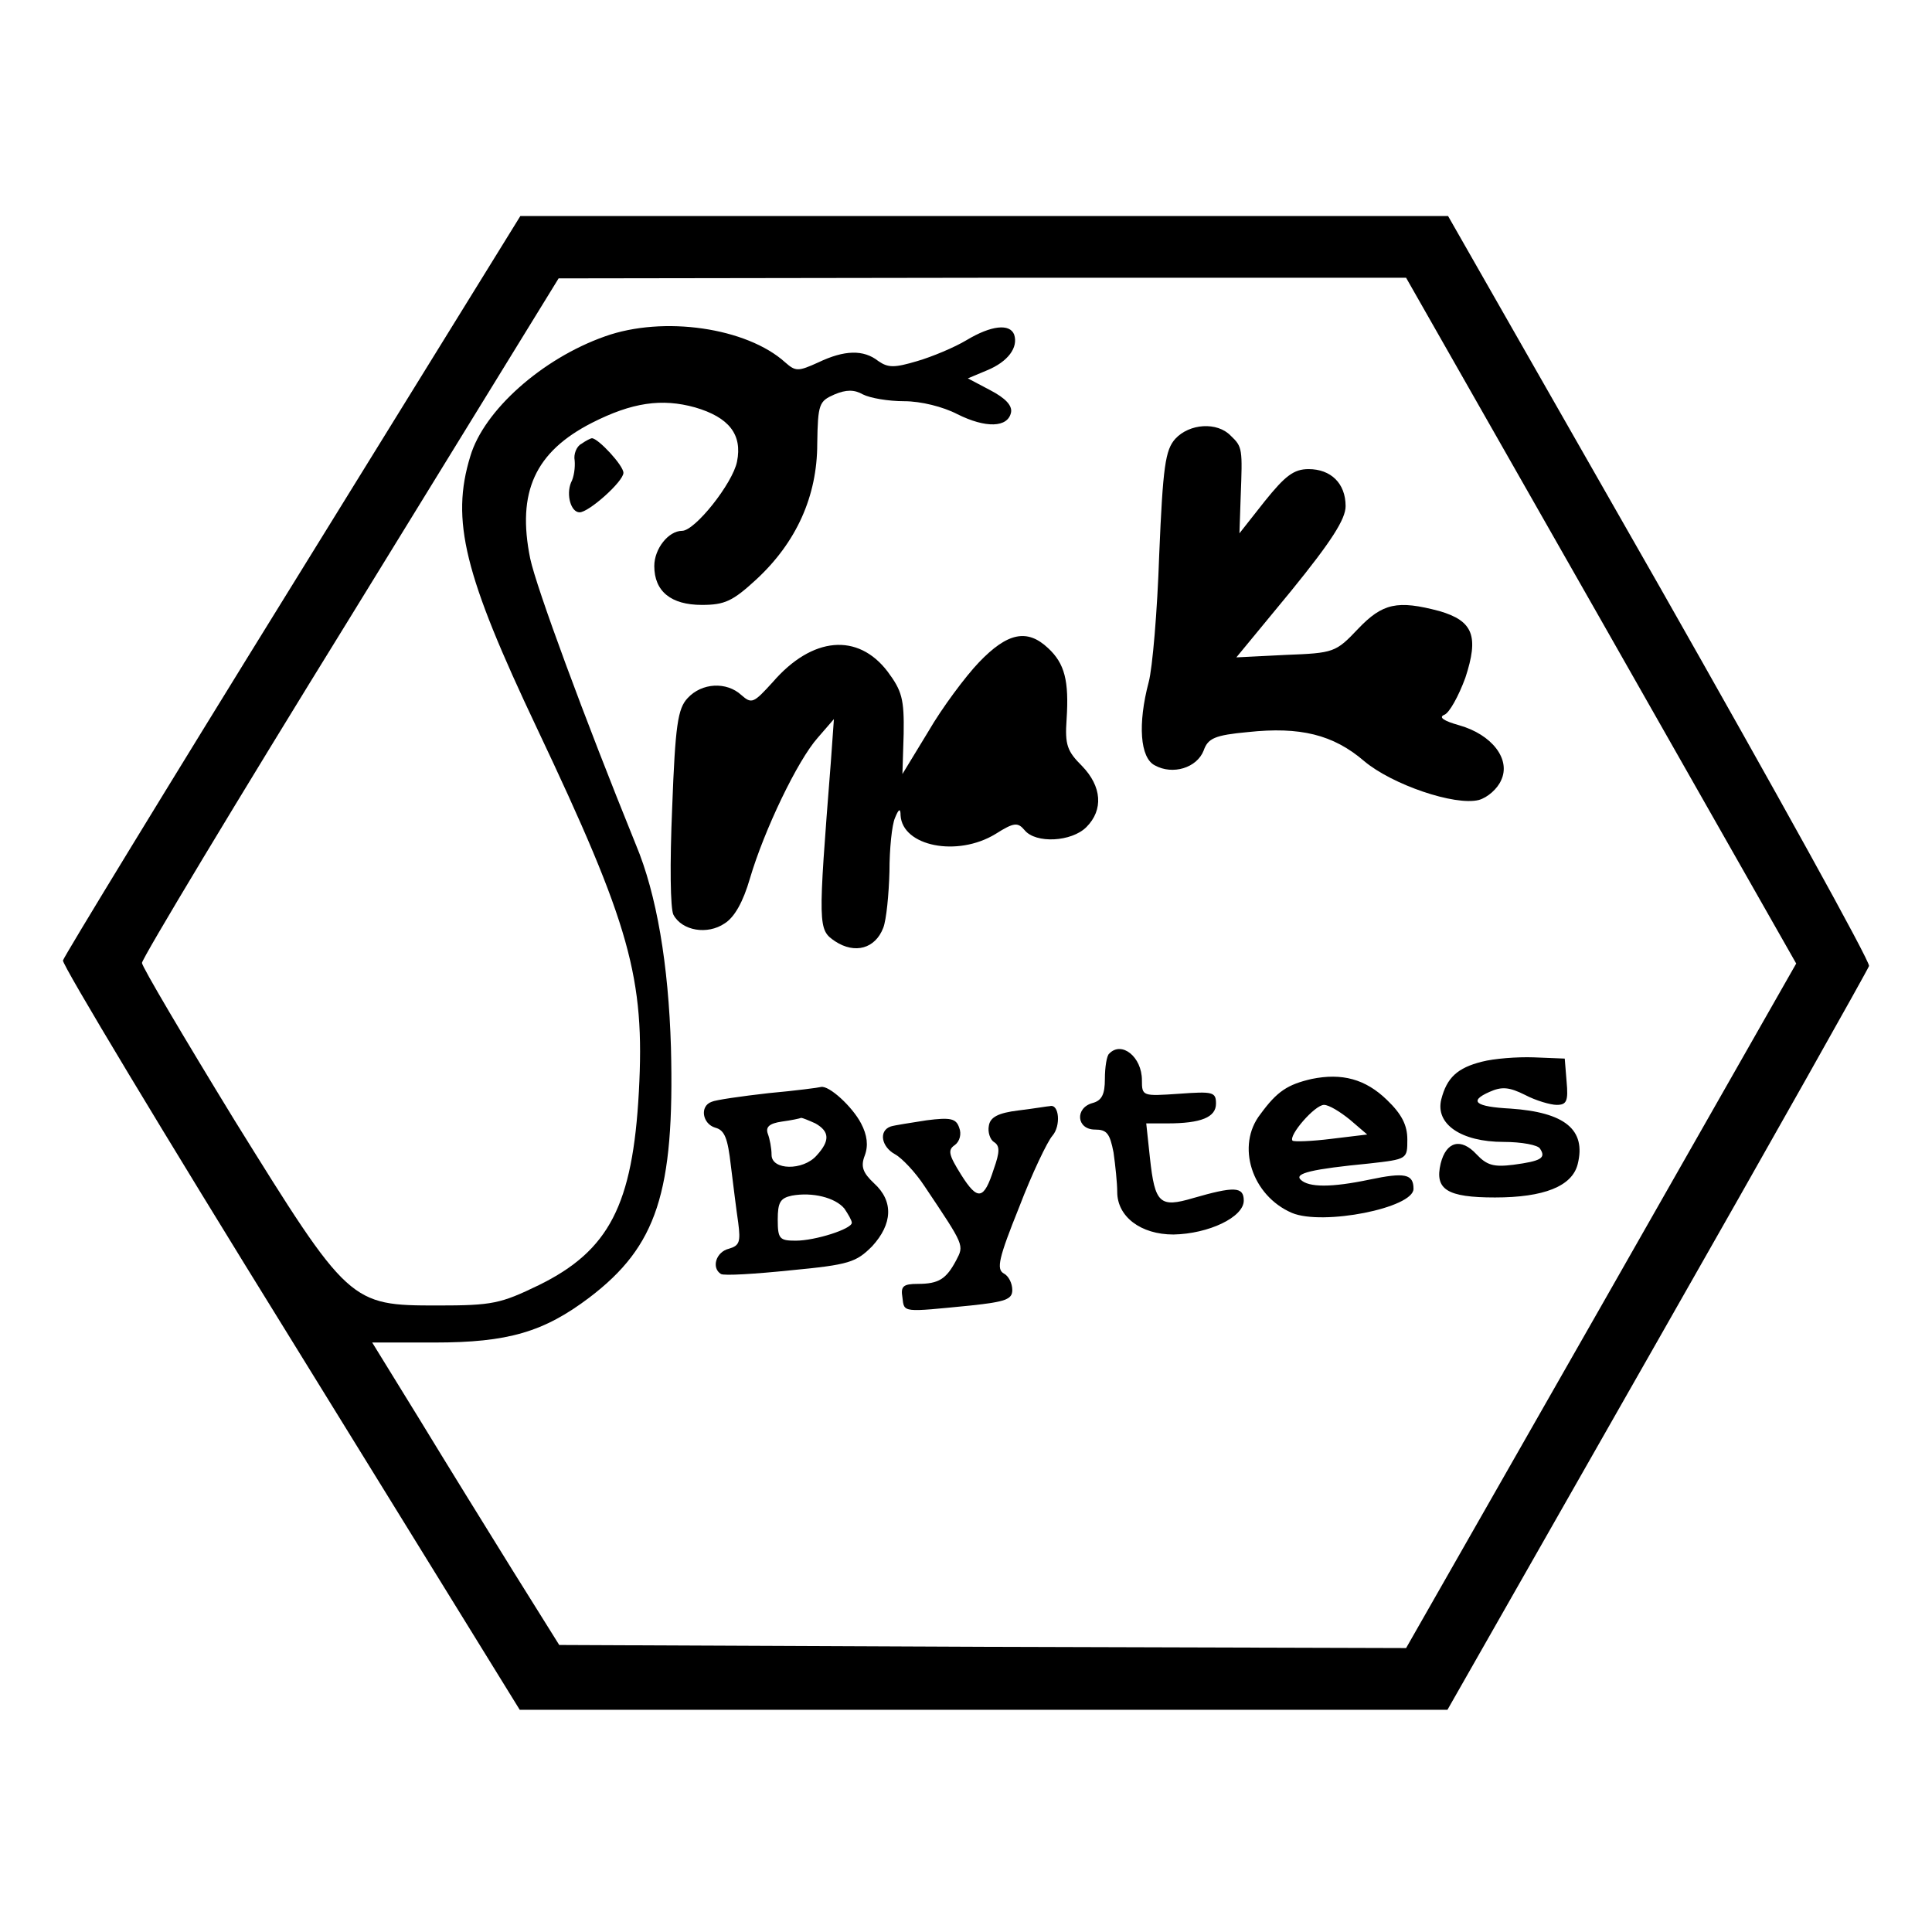
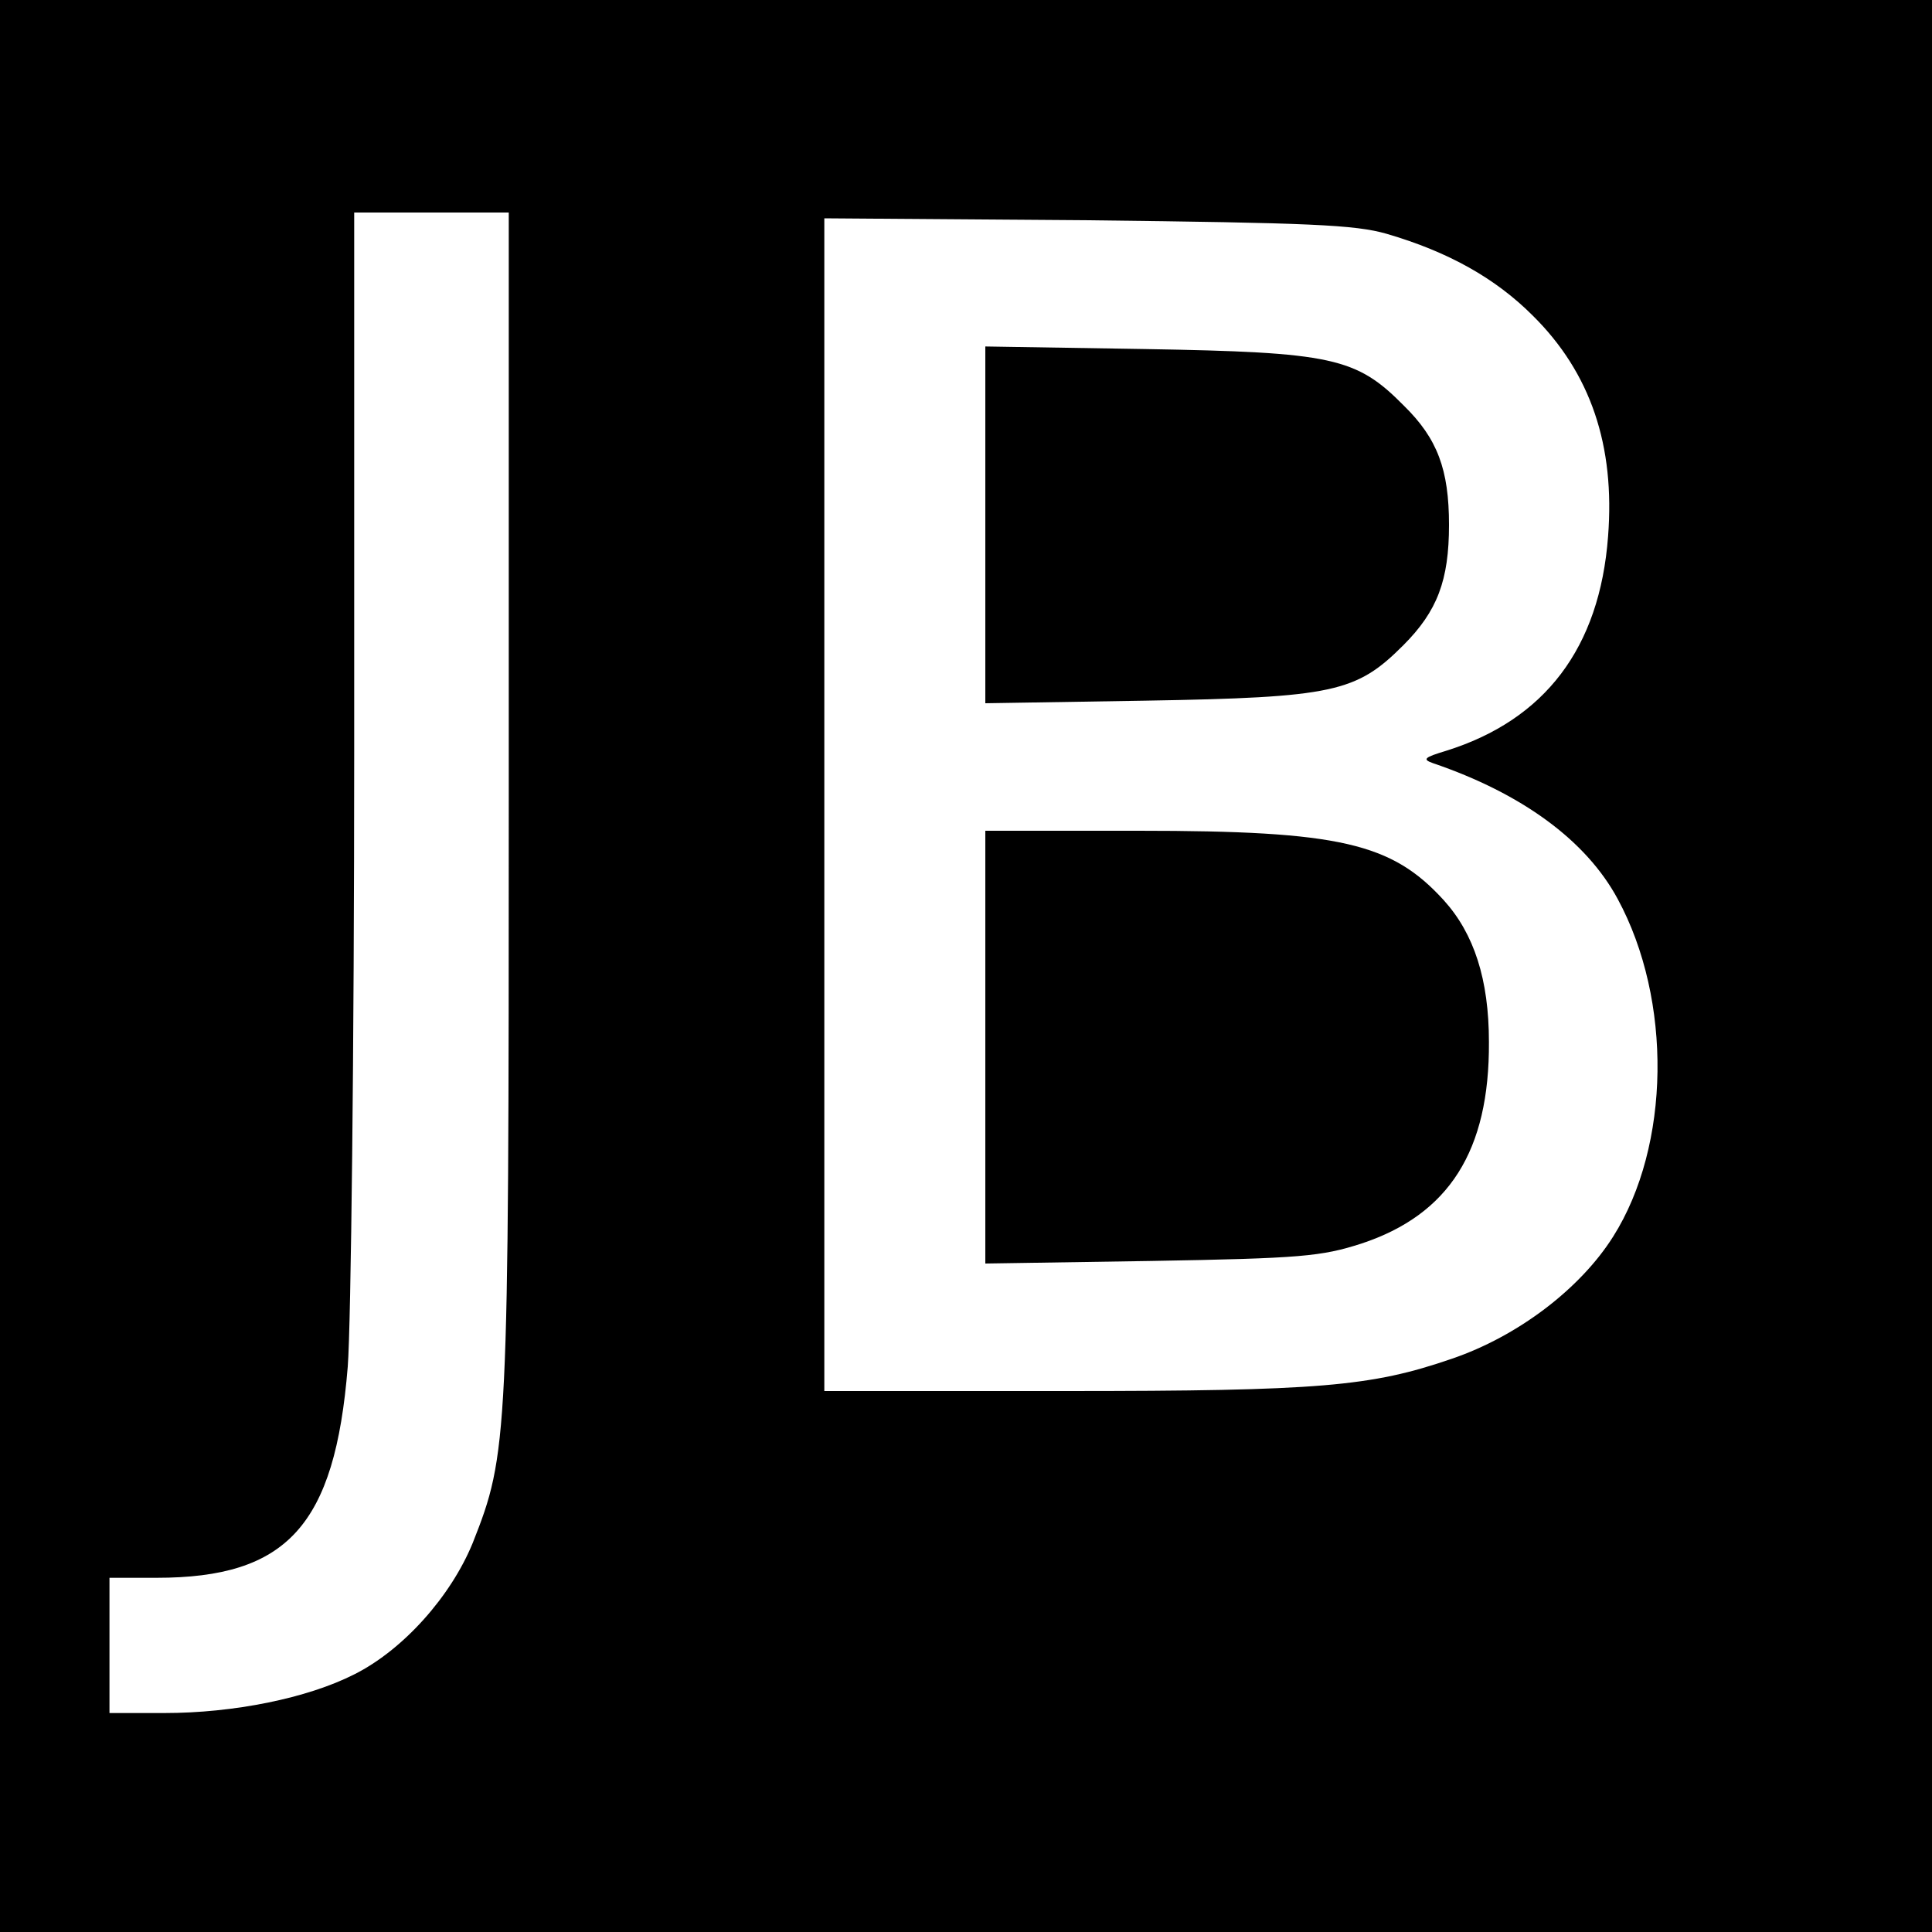
- <svg xmlns="http://www.w3.org/2000/svg" version="1" width="417.333" height="417.333" viewBox="0 0 313 313">
-   <path d="M47.4 94.7c-20.3 32.8-37 60.2-37.2 60.9-.2.6 16.4 28.2 36.9 61.3L84.2 277h150.3l34-59.7c18.7-32.8 34.1-60.2 34.3-60.8.2-.7-15.1-28.3-33.9-61.4L234.6 35H84.3L47.4 94.7zm212 5.8l31.6 55.6-31.6 55.5-31.6 55.4-68.6-.2-68.6-.3-7.5-12C79 247.9 72.2 236.9 68 230l-7.7-12.5h10.1c11.9 0 17.7-1.7 25.1-7.3 10.9-8.3 13.8-17 13.2-40.5-.4-13.4-2.3-24.8-5.7-32.9-8.4-20.7-16.1-41.6-17.1-46.3-2.2-10.8.8-17.3 10-22 6.5-3.3 11.3-4 16.7-2.5 5.5 1.6 7.7 4.4 6.8 8.8-.7 3.5-6.8 11.2-8.9 11.2-2.2 0-4.5 2.9-4.5 5.7 0 4.1 2.7 6.3 7.7 6.3 3.7 0 5-.6 8.8-4.1 6.5-6 9.9-13.5 9.9-22 .1-6.5.3-6.9 2.8-8 1.9-.8 3.2-.8 4.6 0 1.2.6 4.1 1.1 6.7 1.1 2.7 0 6.3.9 8.6 2.1 4.6 2.3 8.2 2.2 8.7-.3.2-1.1-.9-2.3-3.4-3.6l-3.6-1.9 3.1-1.3c3.4-1.4 5.1-3.7 4.4-5.8-.7-1.8-3.7-1.5-7.7.9-2 1.2-5.6 2.7-8 3.4-3.7 1.1-4.7 1.1-6.3 0-2.4-1.9-5.5-1.8-9.7.2-3.3 1.5-3.7 1.5-5.4 0-6.2-5.6-19.7-7.6-29.2-4.2-10.2 3.6-19.6 12-21.8 19.4C73 84.3 75.2 93.1 87 118c15.1 31.9 17.5 40.4 16.5 58.9-1 18.3-4.8 25.7-16.2 31.3-6.2 3-7.5 3.3-16.4 3.3-14.2 0-14.4-.2-32.9-30-8.2-13.4-15-24.9-15-25.5 0-.7 15.2-26 33.8-56.1l33.7-54.8 68.6-.1h68.7l31.6 55.5z" />
-   <path d="M190.4 71.1c-1.6 1.8-2 4.4-2.6 18.8-.3 9.1-1.1 18.4-1.7 20.6-1.8 6.8-1.4 12.3 1 13.5 2.9 1.6 6.8.4 7.9-2.4.7-2 1.8-2.5 7.2-3 8.4-.9 13.8.4 18.8 4.7 4.5 3.8 14.7 7.3 18.6 6.3 1.4-.4 3-1.8 3.6-3.2 1.6-3.4-1.5-7.4-6.8-8.9-2.5-.7-3.4-1.3-2.4-1.7.8-.3 2.3-3 3.4-6 2.2-6.7 1.3-9.2-4.2-10.8-6.8-1.8-9.2-1.3-13.2 2.9-3.6 3.8-3.9 3.9-11.7 4.2l-8 .4 8.9-10.8c6.5-8 8.8-11.6 8.8-13.7 0-3.7-2.4-6-6-6-2.4 0-3.8 1.1-7.1 5.2l-4.1 5.2.2-5.9c.3-7.8.3-8.1-1.6-9.9-2.2-2.3-6.7-2-9 .5zM94.2 71.9c-.8.4-1.3 1.7-1.1 2.7.1 1.1-.1 2.7-.6 3.6-.8 2 0 4.8 1.4 4.8 1.5 0 7.1-5 7.1-6.4 0-1.2-4.1-5.6-5.1-5.6-.2 0-1 .4-1.7.9zM158.6 107.3c-2.2 2.3-6 7.4-8.2 11.2l-4.2 6.9.2-6.5c.1-5.7-.3-7-2.6-10.1-4.8-6.3-12.2-5.7-18.6 1.7-3.1 3.4-3.4 3.6-5.1 2.1-2.4-2.2-6.4-2-8.7.5-1.6 1.7-2 4.4-2.5 17.7-.4 9.3-.3 16.4.2 17.4 1.4 2.6 5.5 3.3 8.3 1.4 1.6-1 3-3.5 4.1-7.3 2.3-7.8 7.7-19.1 11-22.8l2.6-3-.5 7c-2.1 26.8-2.1 27.1.7 29 3.2 2.1 6.5 1.2 7.8-2.2.5-1.3.9-5.4 1-9.1 0-3.7.4-7.6.9-8.7.6-1.5.9-1.6.9-.4.3 5 9.2 6.8 15.4 3 3-1.9 3.6-1.9 4.7-.6 1.8 2.2 7.6 1.9 10-.5 2.8-2.8 2.5-6.6-.7-9.9-2.4-2.4-2.8-3.4-2.5-7.6.4-6.2-.3-9-3-11.5-3.4-3.2-6.6-2.5-11.2 2.3zM179.7 170.7c-.4.3-.7 2.2-.7 4.1 0 2.5-.5 3.5-2 3.9-2.9.8-2.6 4.3.4 4.3 1.9 0 2.4.6 3 3.7.3 2.1.6 5 .6 6.4 0 4 3.8 6.9 9.1 6.9 5.7-.1 11.4-2.8 11.4-5.5 0-2.3-1.6-2.3-8.2-.4-5.4 1.6-6.2.9-7-6.5l-.6-5.6h3.4c5.5 0 7.9-1 7.9-3.2 0-1.9-.5-2-6-1.6-5.9.4-6 .4-6-2.2 0-3.8-3.3-6.4-5.3-4.3zM240.1 172c-4 1-5.7 2.6-6.6 6.1-1 4 3.2 6.9 10.1 6.9 2.9 0 5.6.5 5.9 1.1 1 1.5.2 2-4.3 2.6-3.2.4-4.3.1-6-1.7-2.5-2.7-4.9-2.1-5.8 1.5-1 4.2 1 5.5 8.8 5.5 7.9 0 12.5-1.8 13.4-5.4 1.4-5.6-2.1-8.4-10.9-9-5.7-.3-6.8-1.2-3.4-2.7 2-.9 3.2-.8 5.8.5 1.7.9 4.1 1.6 5.1 1.6 1.6 0 1.9-.6 1.6-3.8l-.3-3.7-5-.2c-2.7-.1-6.5.2-8.4.7zM212.5 174.8c-3.9.9-5.6 2-8.3 5.7-4 5.1-1.4 13.2 5.1 16 5 2.1 19.7-.8 19.7-3.9 0-2.4-1.4-2.7-7.1-1.5-6.2 1.3-9.9 1.3-11.2 0-1-1 1.8-1.7 11.1-2.6 6.2-.7 6.2-.7 6.2-3.9 0-2.3-.9-4.1-3.3-6.4-3.5-3.4-7.3-4.4-12.2-3.4zm6.2 6.6l2.8 2.4-5.8.7c-3.2.4-6 .5-6.3.3-.7-.8 3.6-5.8 5.1-5.8.8 0 2.6 1.1 4.2 2.4zM124.5 177.1c-4.4.5-8.6 1.1-9.2 1.4-2 .7-1.5 3.6.6 4.2 1.5.4 2 1.7 2.5 6.1.4 3.2.9 7.3 1.2 9.3.4 3.1.2 3.7-1.5 4.2-2.1.5-2.9 3.1-1.3 4.1.5.3 5.5 0 11.3-.6 9.5-.9 10.6-1.3 13.2-3.9 3.3-3.6 3.5-7.3.3-10.2-1.8-1.7-2.2-2.7-1.5-4.5.6-1.6.4-3.3-.6-5.2-1.4-2.7-5.2-6.2-6.5-5.9-.3.1-4.1.6-8.5 1zm7.6 4.9c2.3 1.3 2.4 2.8.2 5.2-2.2 2.5-7.3 2.4-7.3-.1 0-1.1-.3-2.6-.6-3.4-.4-1.1.2-1.7 2.3-2 1.5-.2 2.9-.5 3.1-.6.2 0 1.2.4 2.3.9zm4.7 13.8c.6.9 1.2 1.9 1.2 2.3 0 1-5.9 2.9-9.1 2.9-2.6 0-2.9-.3-2.9-3.4 0-2.8.4-3.5 2.3-3.9 3.3-.6 7 .3 8.5 2.1z" />
-   <path d="M165 179.9c-3.3.4-4.6 1.1-4.8 2.5-.2 1 .2 2.2.8 2.6 1 .6 1 1.6 0 4.4-1.6 5-2.6 5.2-5.3.9-2-3.2-2.2-4-1-4.8.8-.6 1.1-1.8.7-2.8-.5-1.5-1.4-1.7-5.3-1.2-2.5.4-5.2.8-5.8 1-2 .7-1.5 3.3.7 4.5 1.1.6 3.3 2.9 4.8 5.2 6.5 9.7 6.4 9.5 5.1 12-1.6 3-2.8 3.8-6.2 3.8-2.4 0-2.8.4-2.5 2.2.3 2.5-.1 2.4 11.1 1.3 5.6-.6 6.7-1 6.7-2.5 0-1.1-.6-2.3-1.4-2.7-1.2-.7-.8-2.5 2.5-10.7 2.1-5.5 4.6-10.7 5.4-11.6 1.4-1.6 1.1-5.2-.4-4.8-.3 0-2.6.4-5.1.7z" />
+ <svg xmlns="http://www.w3.org/2000/svg" version="1" width="400" height="400" viewBox="0 0 300 300">
+   <path d="M0 150v150h300V0H0v150zm79-25.6c0 99.4-.1 101.3-5.6 115.2C70 247.9 62.6 256.2 55 260c-7.3 3.7-18.7 6-29.5 6H17v-21h7.3c20.3 0 27.7-8.1 29.7-32.8.5-6.5 1-49.4 1-95.5V33h24v91.4zm136.3-88.1c9.6 2.8 16.9 6.9 22.7 12.7 9 8.9 12.8 20.2 11.7 34.3-1.3 17.3-9.8 28.5-25.2 33.3-3.3 1-3.7 1.3-2 1.9 13.8 4.7 23.8 12 28.7 21.1 8.5 15.7 8.2 38.3-.7 52.4-5.1 8.1-14.8 15.5-25.1 19-12.5 4.3-20.5 5-60 5H128V33.9l40.8.3c34.7.4 41.6.7 46.5 2.1z" />
+   <path d="M153 81.5v27.7l24.8-.4c29.3-.5 32.8-1.3 40.1-8.6 5.3-5.3 7.1-10.1 7.1-18.7s-1.8-13.4-7-18.5c-7.4-7.5-11.1-8.3-40.2-8.8l-24.8-.4v27.7zM153 162.6v33.6l25.8-.4c23.2-.4 26.4-.7 32.6-2.7 13.6-4.5 19.9-14.4 19.8-31.3 0-9.7-2.3-16.8-7-22-8.1-8.9-16.1-10.8-47.4-10.8H153v33.6z" />
</svg>
